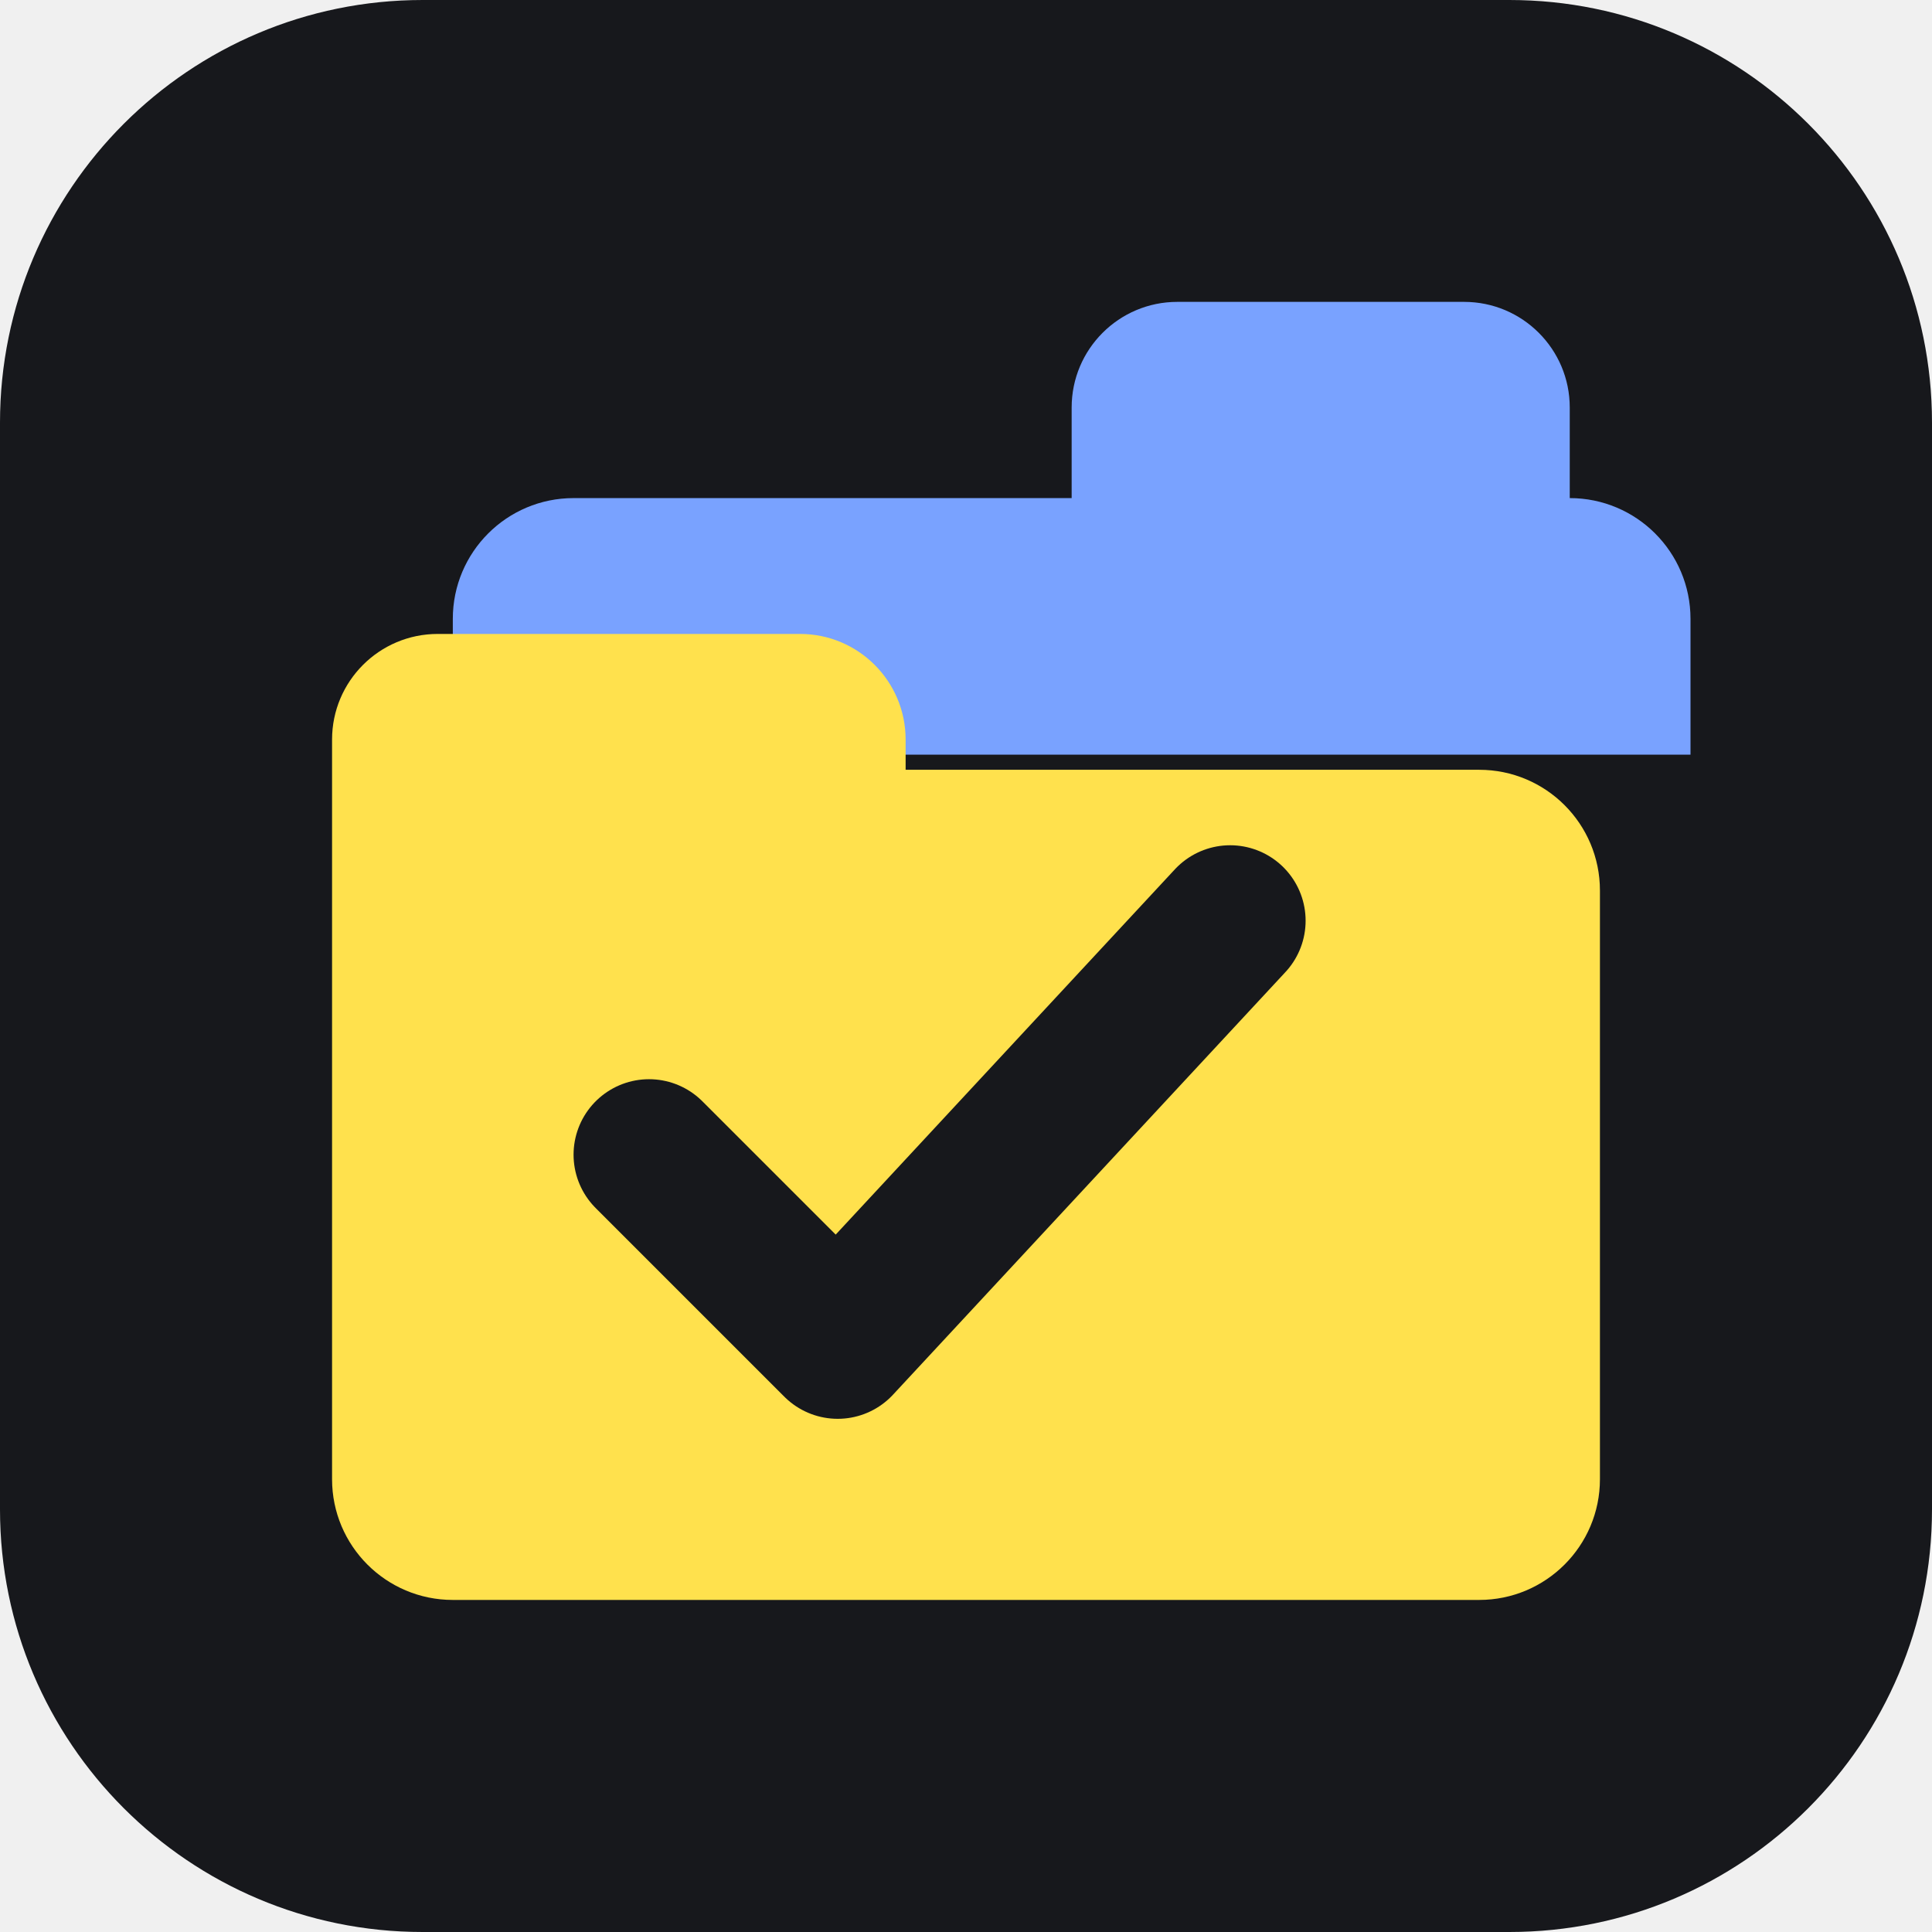
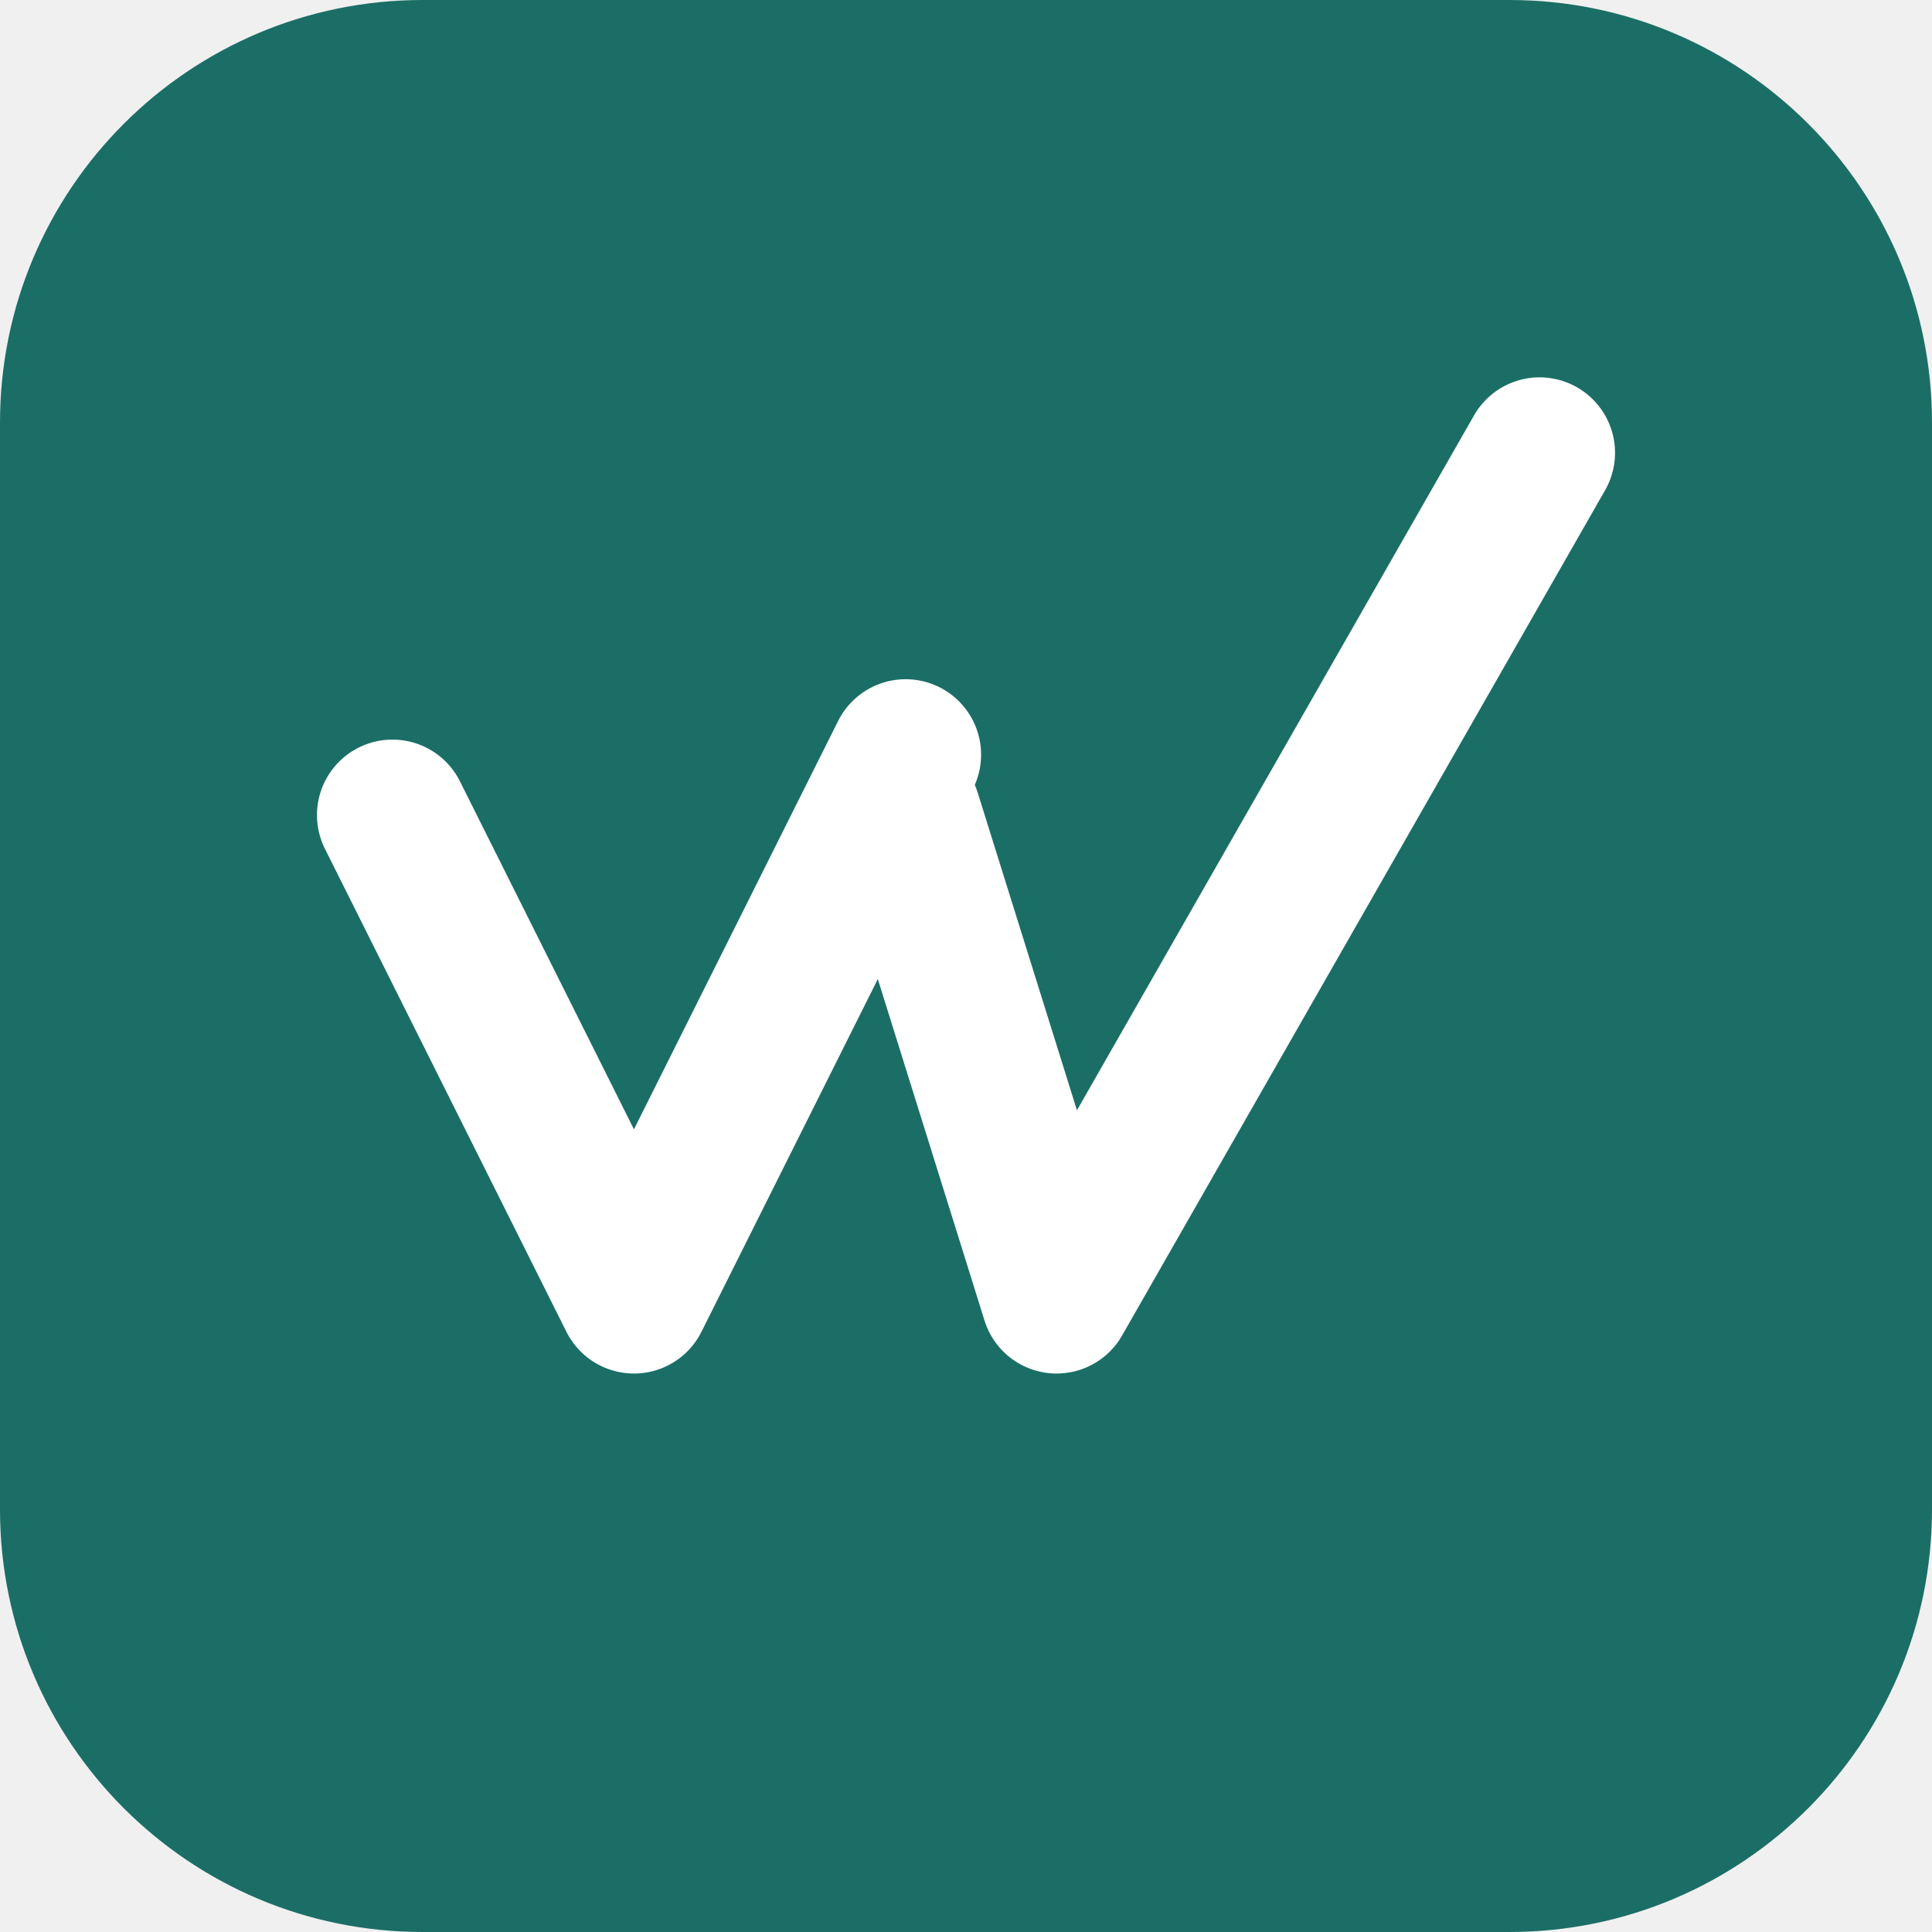
<svg xmlns="http://www.w3.org/2000/svg" viewBox="0 0 512 512">
-   <rect width="512" height="512" rx="112" fill="#17181c" />
-   <path d="M120 200v-36a32 32 0 0 1 32-32h132v-24a28 28 0 0 1 28-28h76a28 28 0 0 1 28 28v24a32 32 0 0 1 32 32v36z" fill="#79a2ff" />
-   <path d="M88 196a28 28 0 0 1 28-28h96a28 28 0 0 1 28 28v8h152a32 32 0 0 1 32 32v156a32 32 0 0 1-32 32H120a32 32 0 0 1-32-32z" fill="#ffe14d" />
-   <path d="M172 306l50 50 104-112" fill="none" stroke="#17181c" stroke-width="40" stroke-linecap="round" stroke-linejoin="round" />
+   <rect width="512" height="512" rx="112" fill="#1b6e66" />
+   <g fill="none" stroke="#ffffff" stroke-width="2.5" stroke-linecap="round" stroke-linejoin="round" transform="translate(64 64) scale(16)">
+     <path d="M2.5 9.5l4 8 4.5-9" />
+     <path d="M11 9.5l2.5 8L21.5 3.5" />
+   </g>
</svg>
